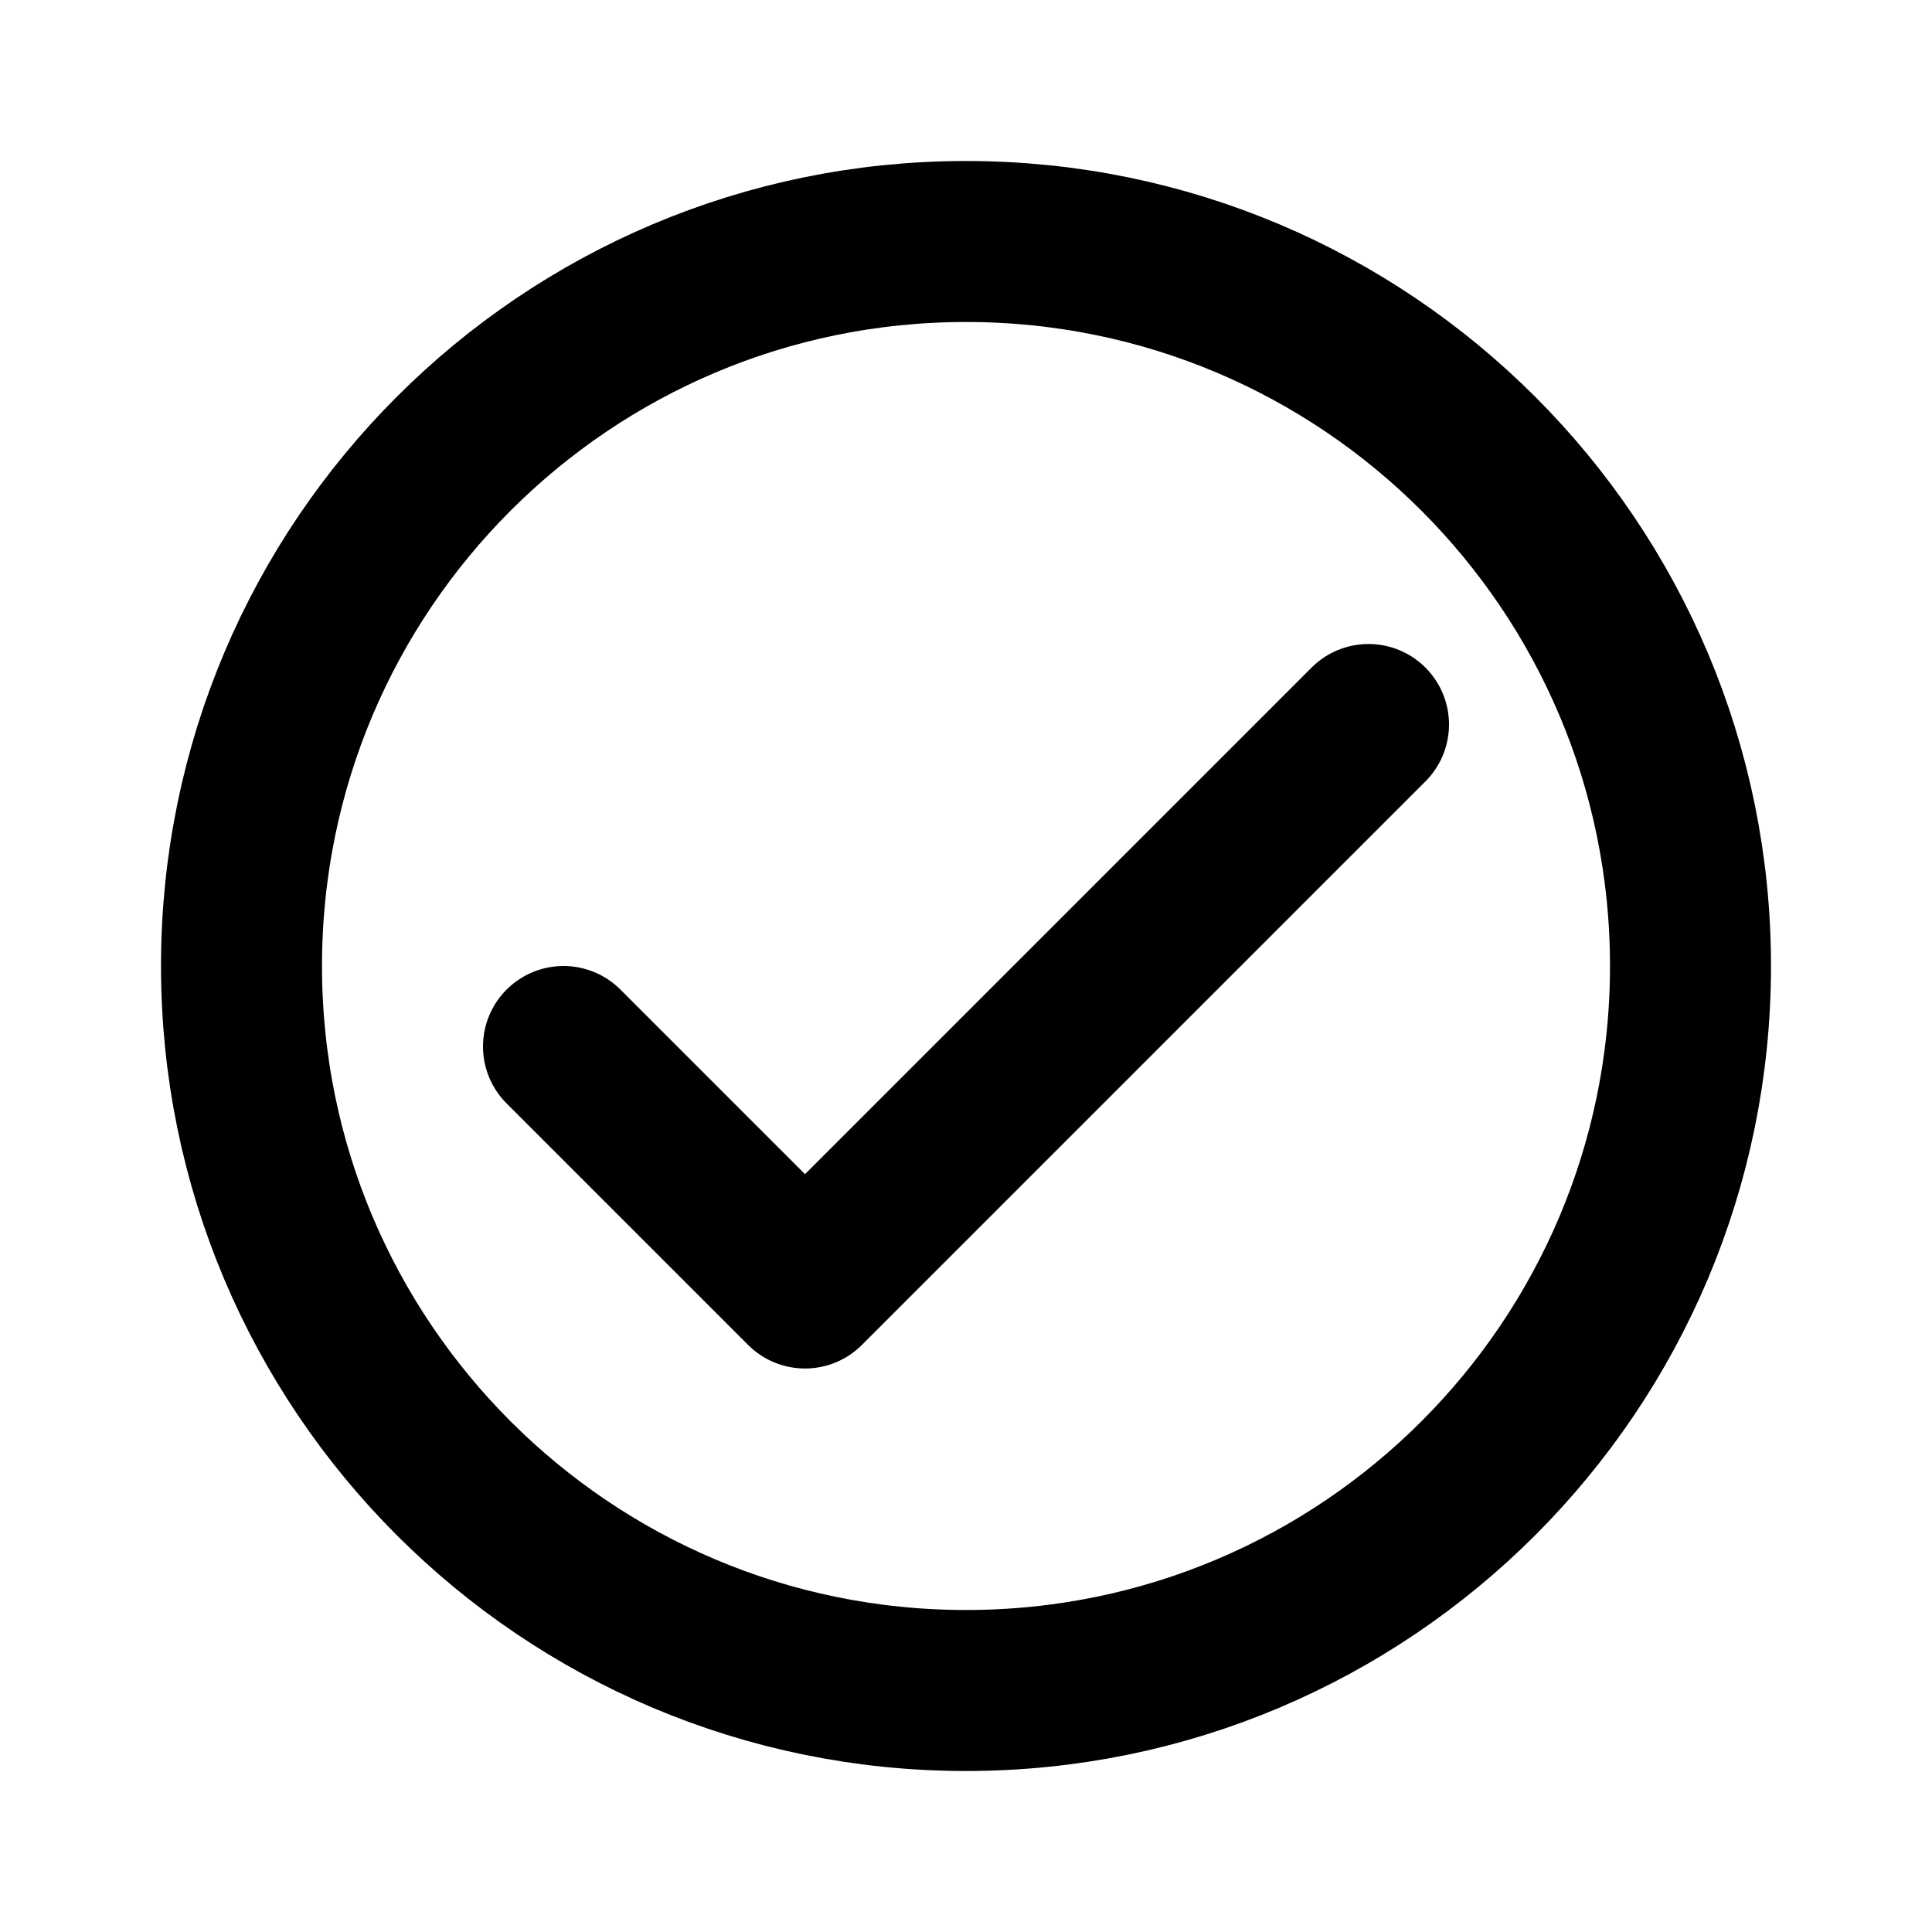
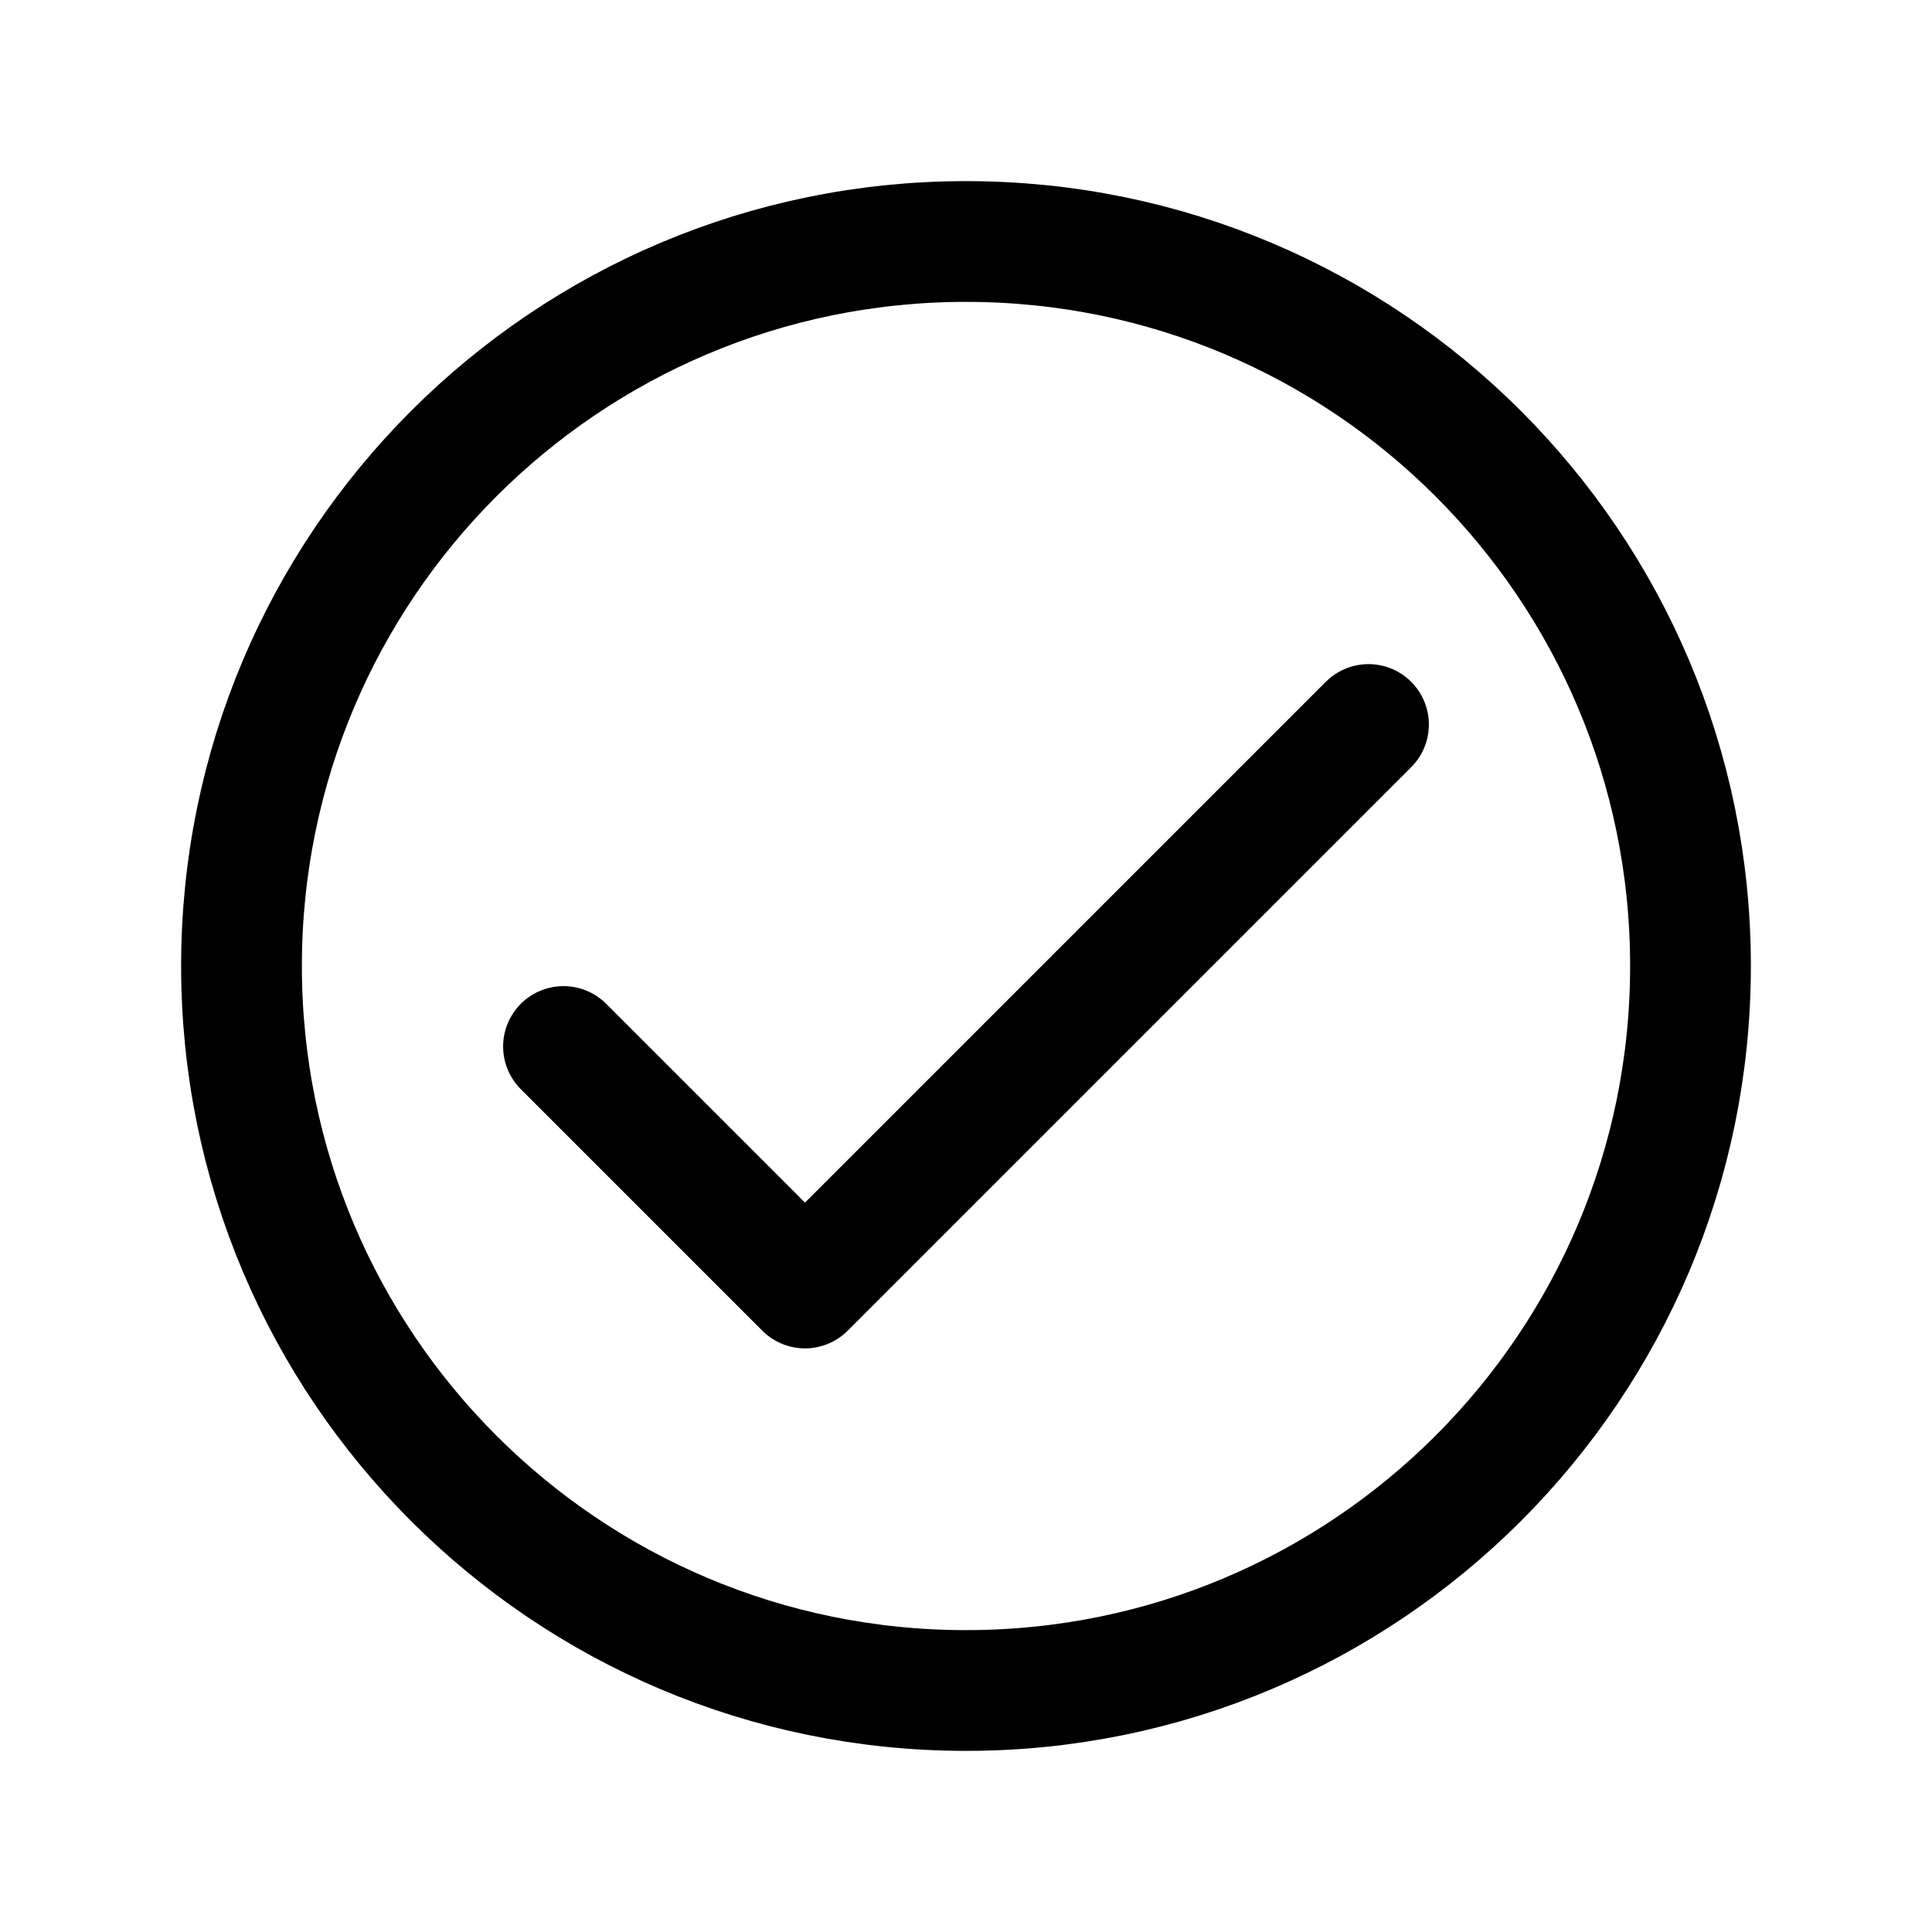
<svg xmlns="http://www.w3.org/2000/svg" width="800px" height="800px" viewBox="0 0 24 24" fill="none">
-   <path d="M7 13L10 16L17 9" stroke="#000000" stroke-width="2" stroke-linecap="round" stroke-linejoin="round" />
-   <circle cx="12" cy="12" r="9" stroke="#000000" stroke-width="2" stroke-linecap="round" stroke-linejoin="round" />
+   <path d="M7 13L10 16L17 9" stroke="#000000" stroke-width="1.5" stroke-linecap="round" stroke-linejoin="round" />
+   <circle cx="12" cy="12" r="9" stroke="#000000" stroke-width="1.5" stroke-linecap="round" stroke-linejoin="round" />
</svg>
